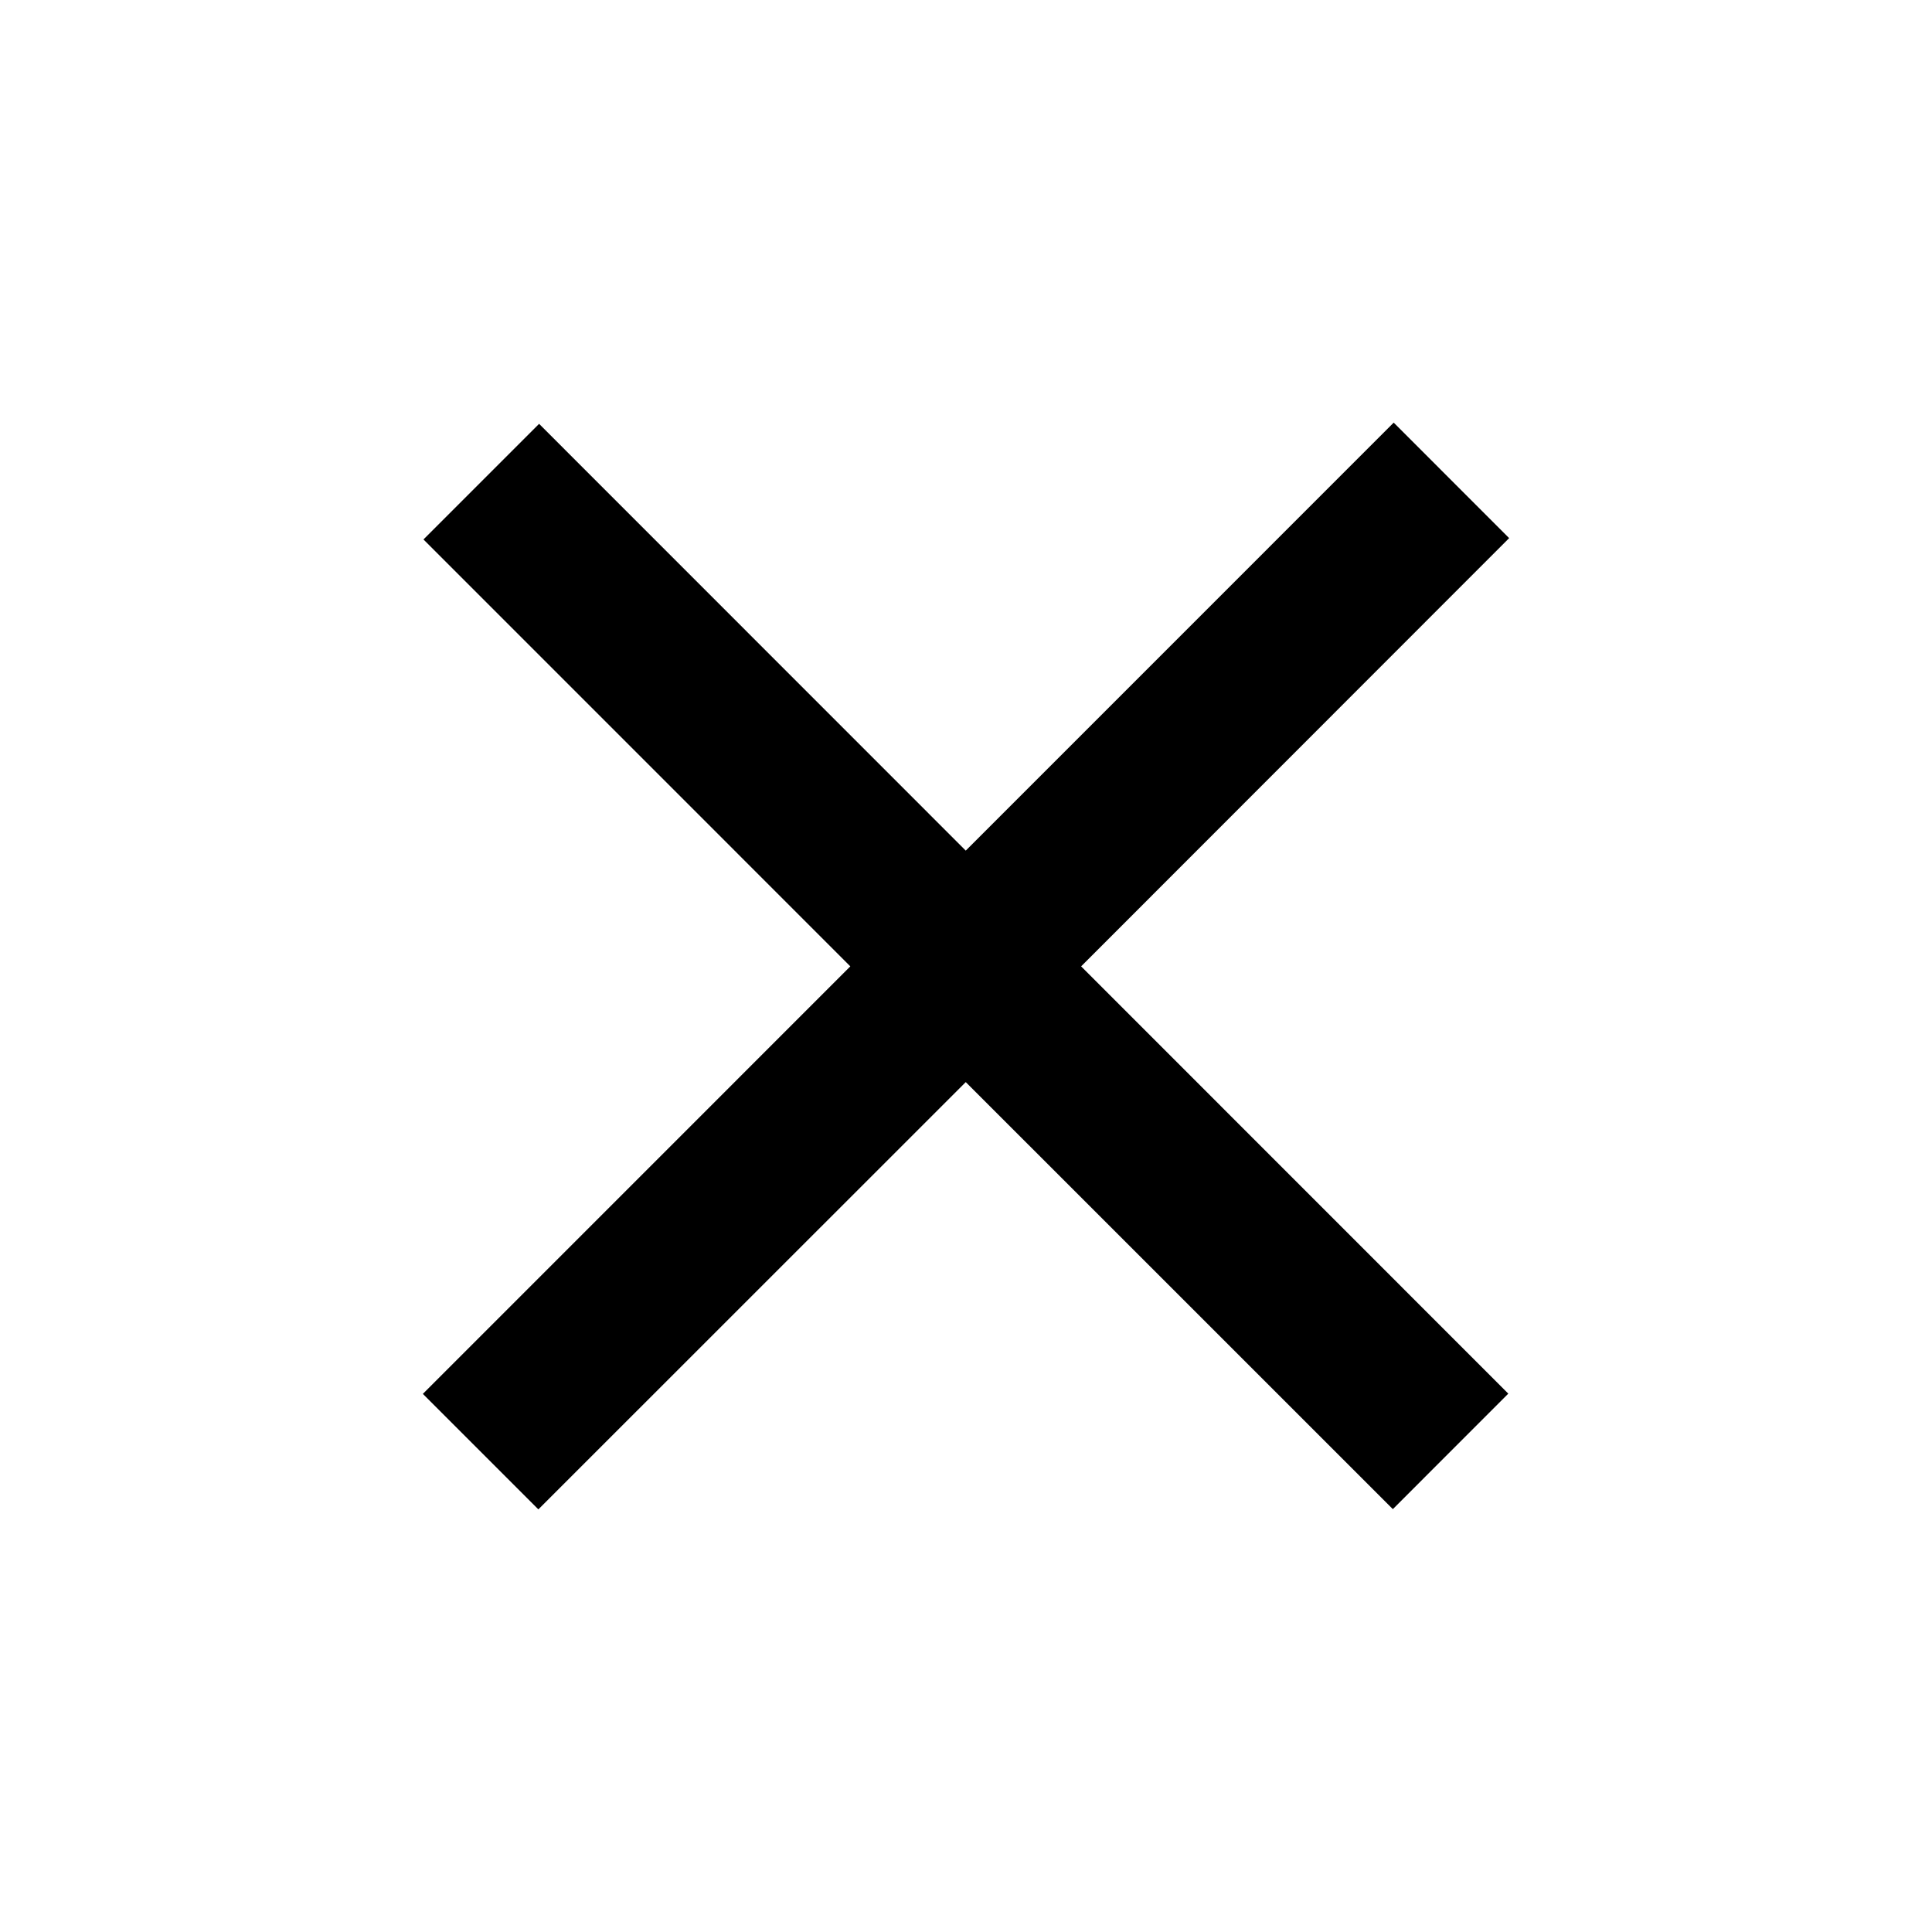
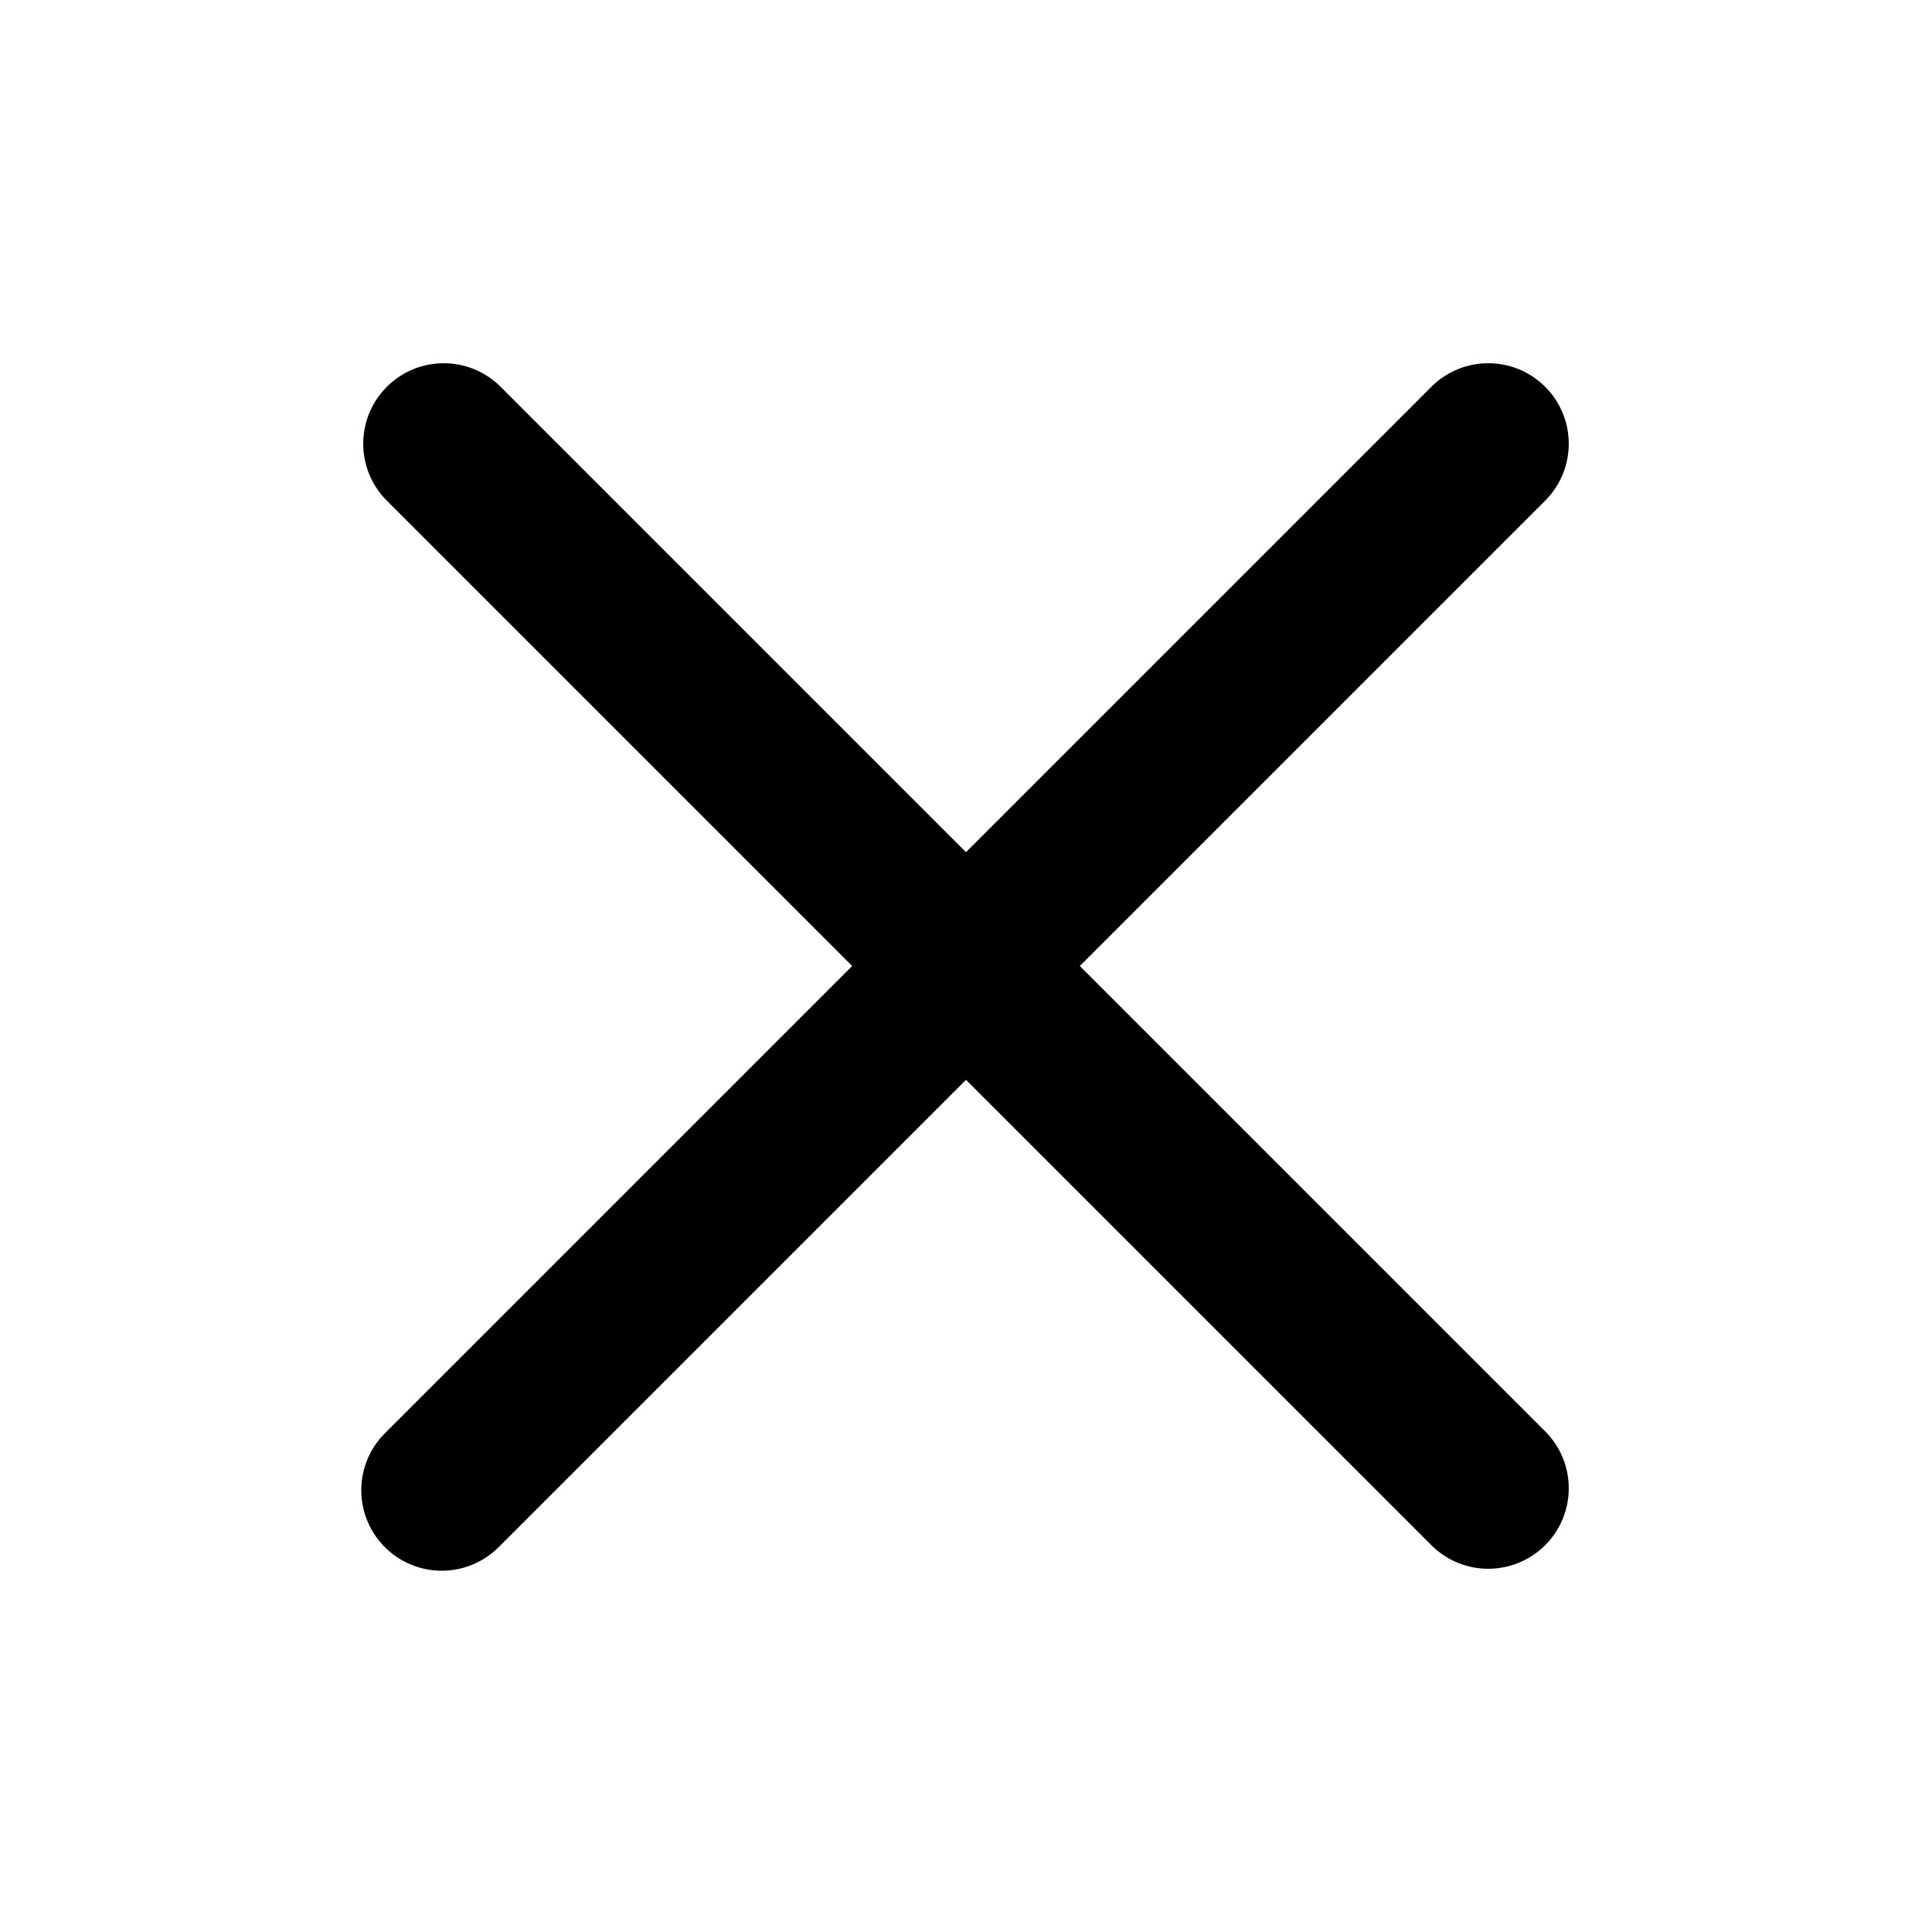
- <svg xmlns="http://www.w3.org/2000/svg" fill="#000000" width="800px" height="800px" viewBox="0 0 32 32">
-   <path d="M7.004 23.087l7.08-7.081-7.07-7.071L8.929 7.02l7.067 7.069L23.084 7l1.912 1.913-7.089 7.093 7.075 7.077-1.912 1.913-7.074-7.073L8.917 25z" />
+ <svg xmlns="http://www.w3.org/2000/svg" width="800px" height="800px" viewBox="0 0 24 24" fill="none">
+   <path fill-rule="evenodd" clip-rule="evenodd" d="M19.207 6.207a1 1 0 0 0-1.414-1.414L12 10.586 6.207 4.793a1 1 0 0 0-1.414 1.414L10.586 12l-5.793 5.793a1 1 0 1 0 1.414 1.414L12 13.414l5.793 5.793a1 1 0 0 0 1.414-1.414L13.414 12l5.793-5.793z" fill="#000000" />
</svg>
